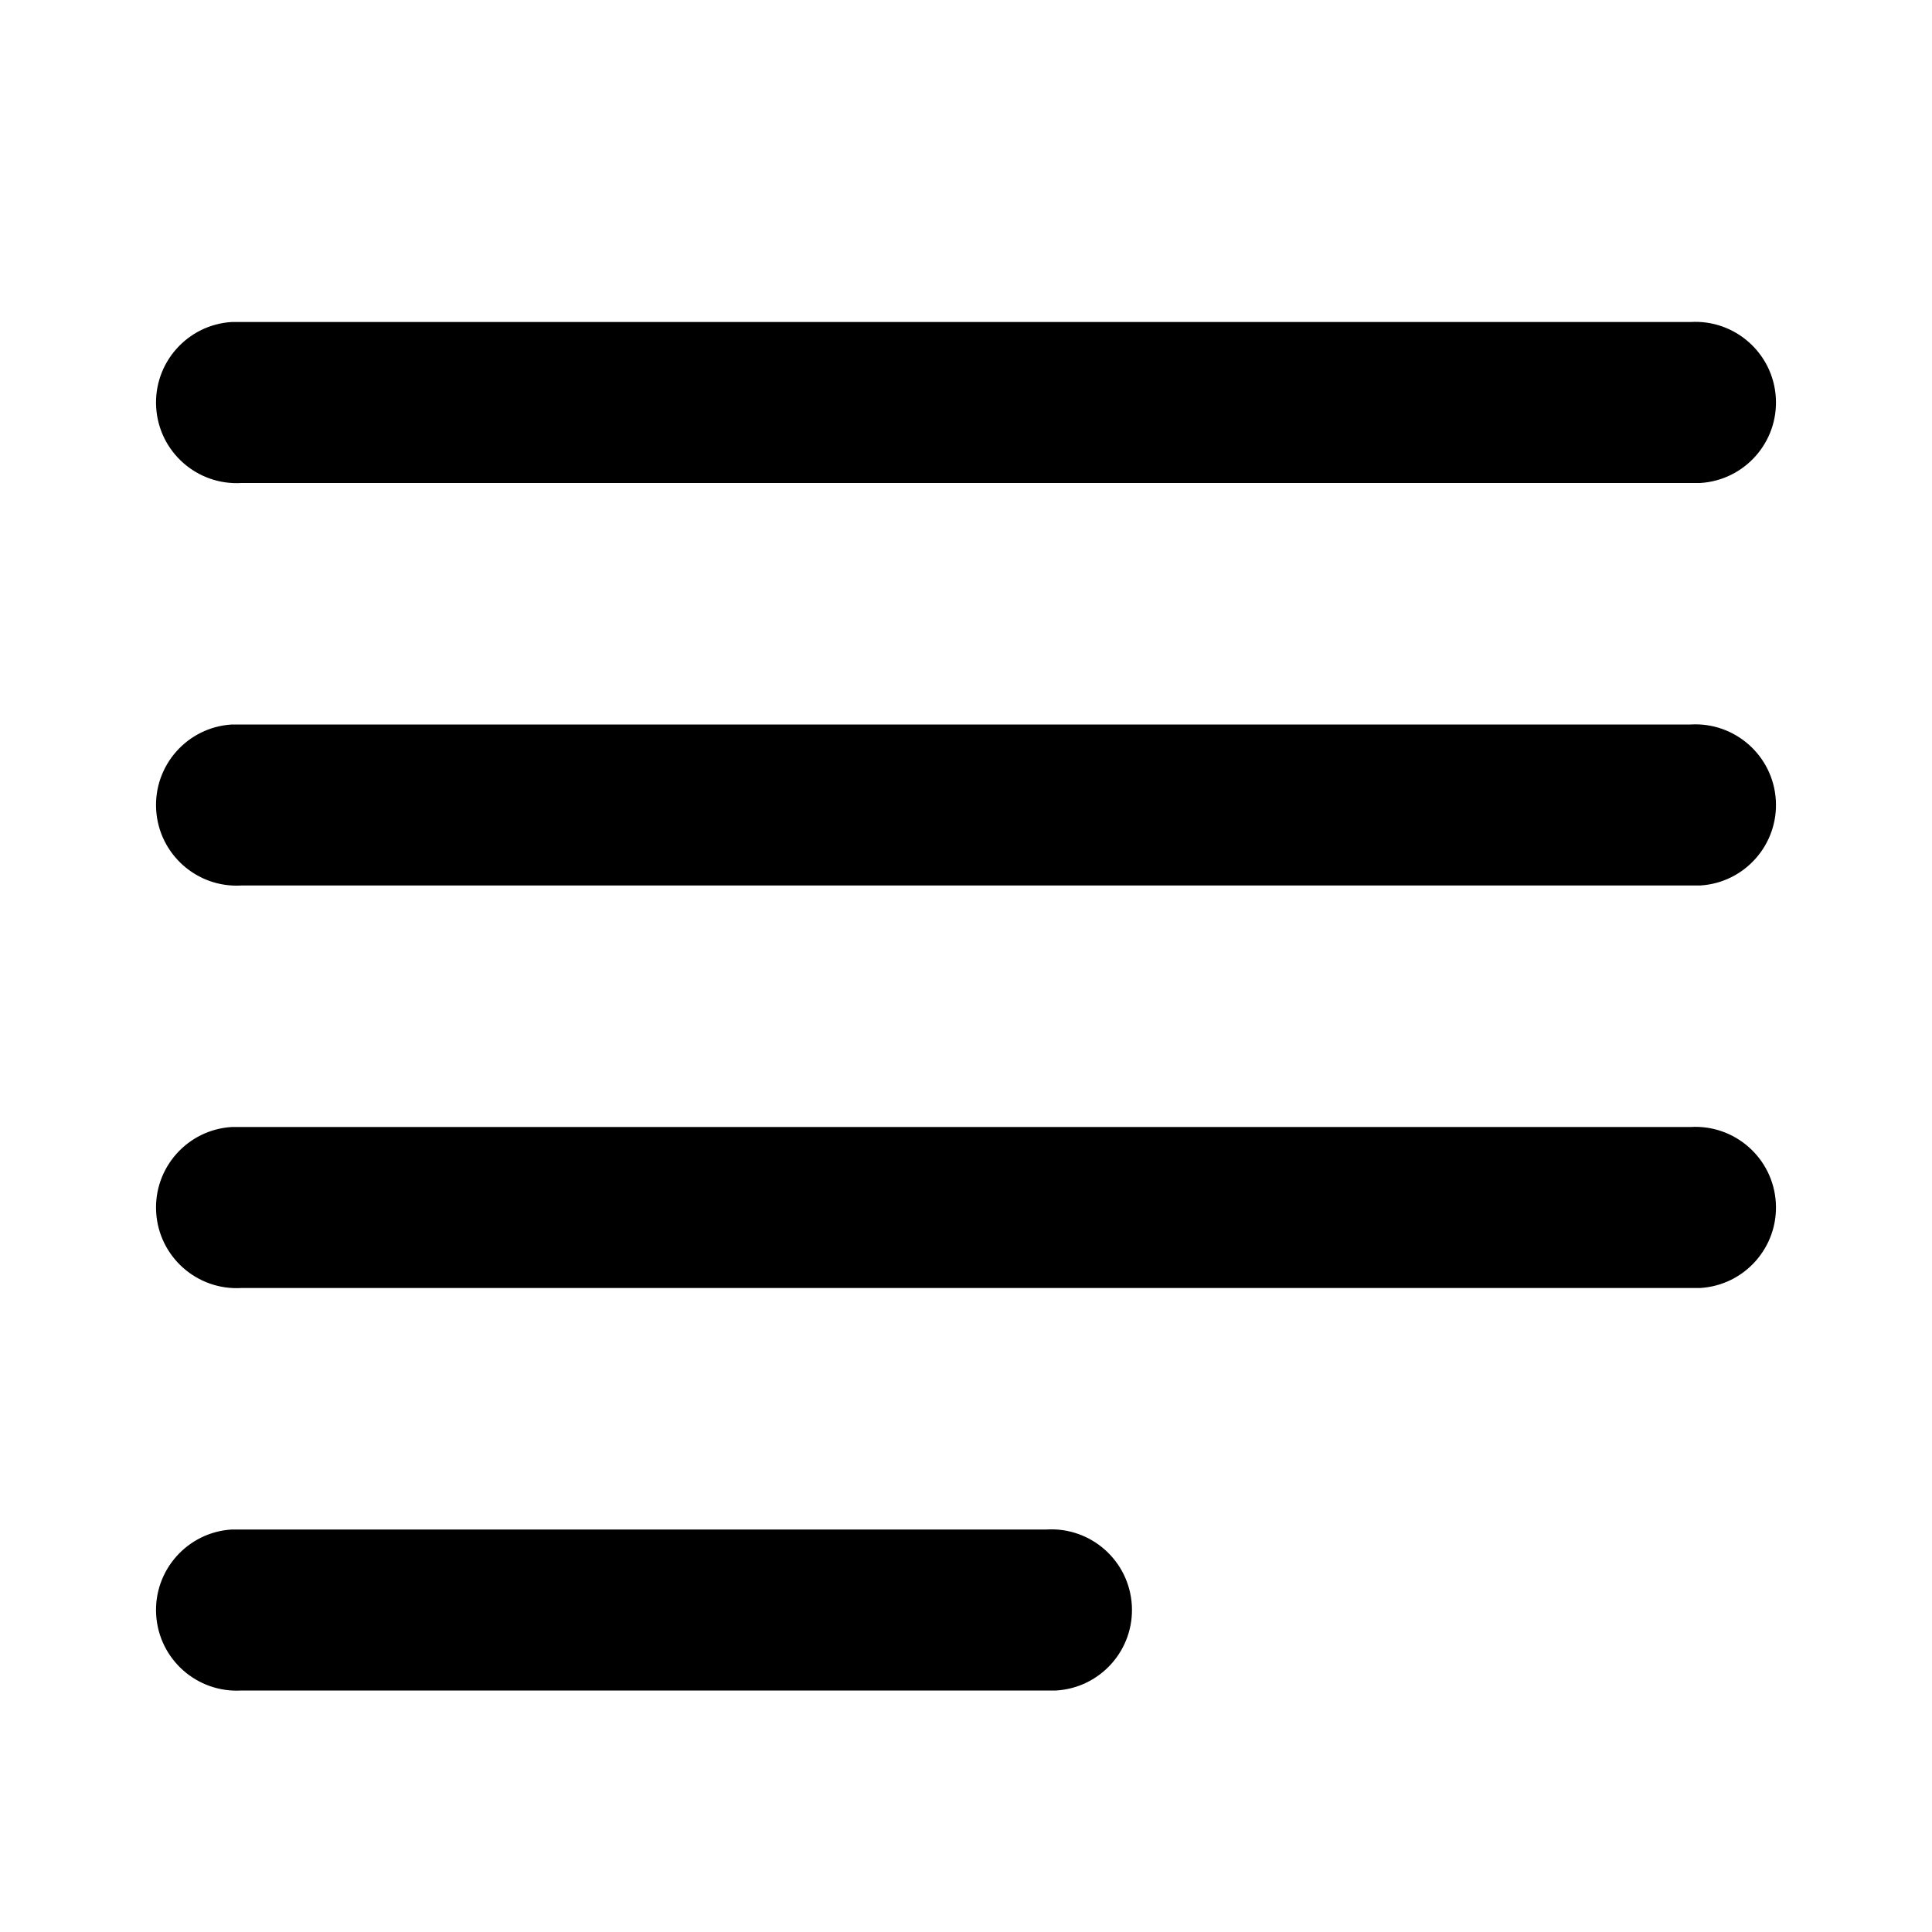
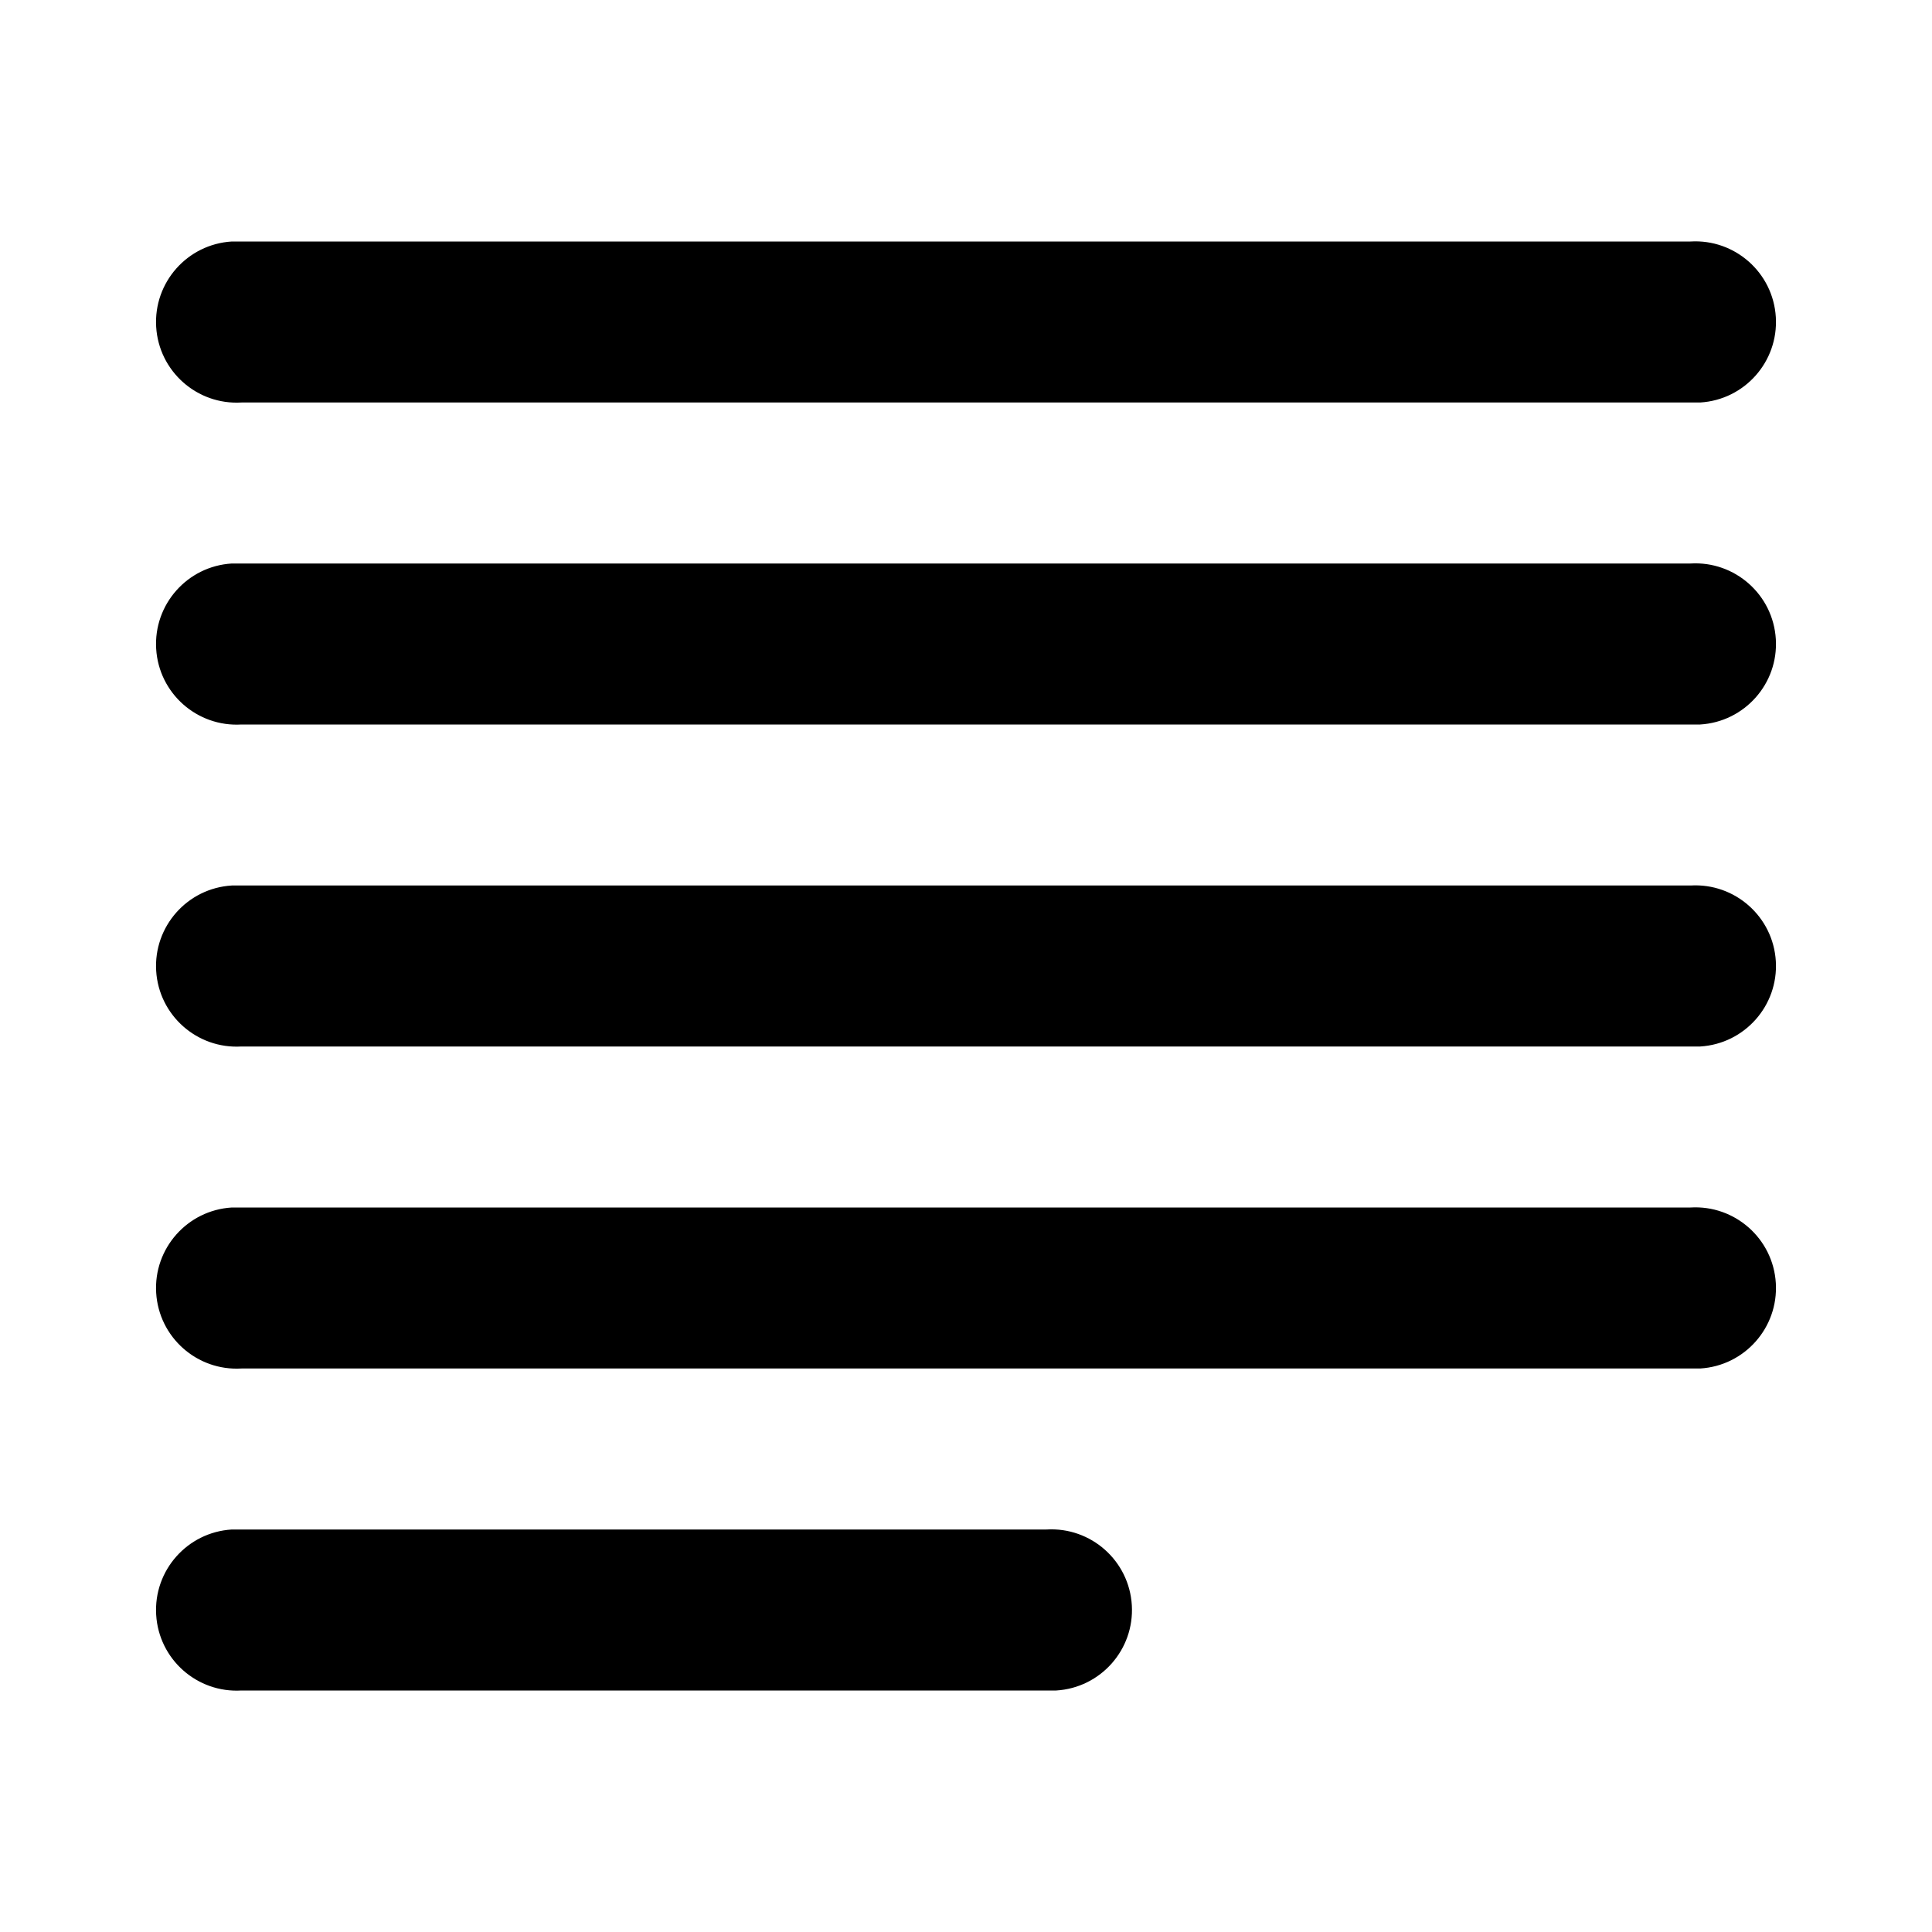
<svg viewBox="0 0 24 24">
-   <path d="M13 19a1 1 0 01.12 2H3a1 1 0 01-.12-2H13zm8-5a1 1 0 01.12 2H3a1 1 0 01-.12-2H21zm0-5a1 1 0 01.12 2H3a1 1 0 01-.12-2H21zm0-5a1 1 0 01.12 2H3a1 1 0 01-.12-2H21z" />
+   <path d="M13 19a1 1 0 01.12 2H3a1 1 0 01-.12-2H13zm8-4a1 1 0 01.12 2H3a1 1 0 01-.12-2H21zm0-4a1 1 0 01.12 2H3a1 1 0 01-.12-2H21zm0-4a1 1 0 01.12 2H3a1 1 0 01-.12-2H21zm0-4a1 1 0 01.12 2H3a1 1 0 01-.12-2H21z" />
</svg>
